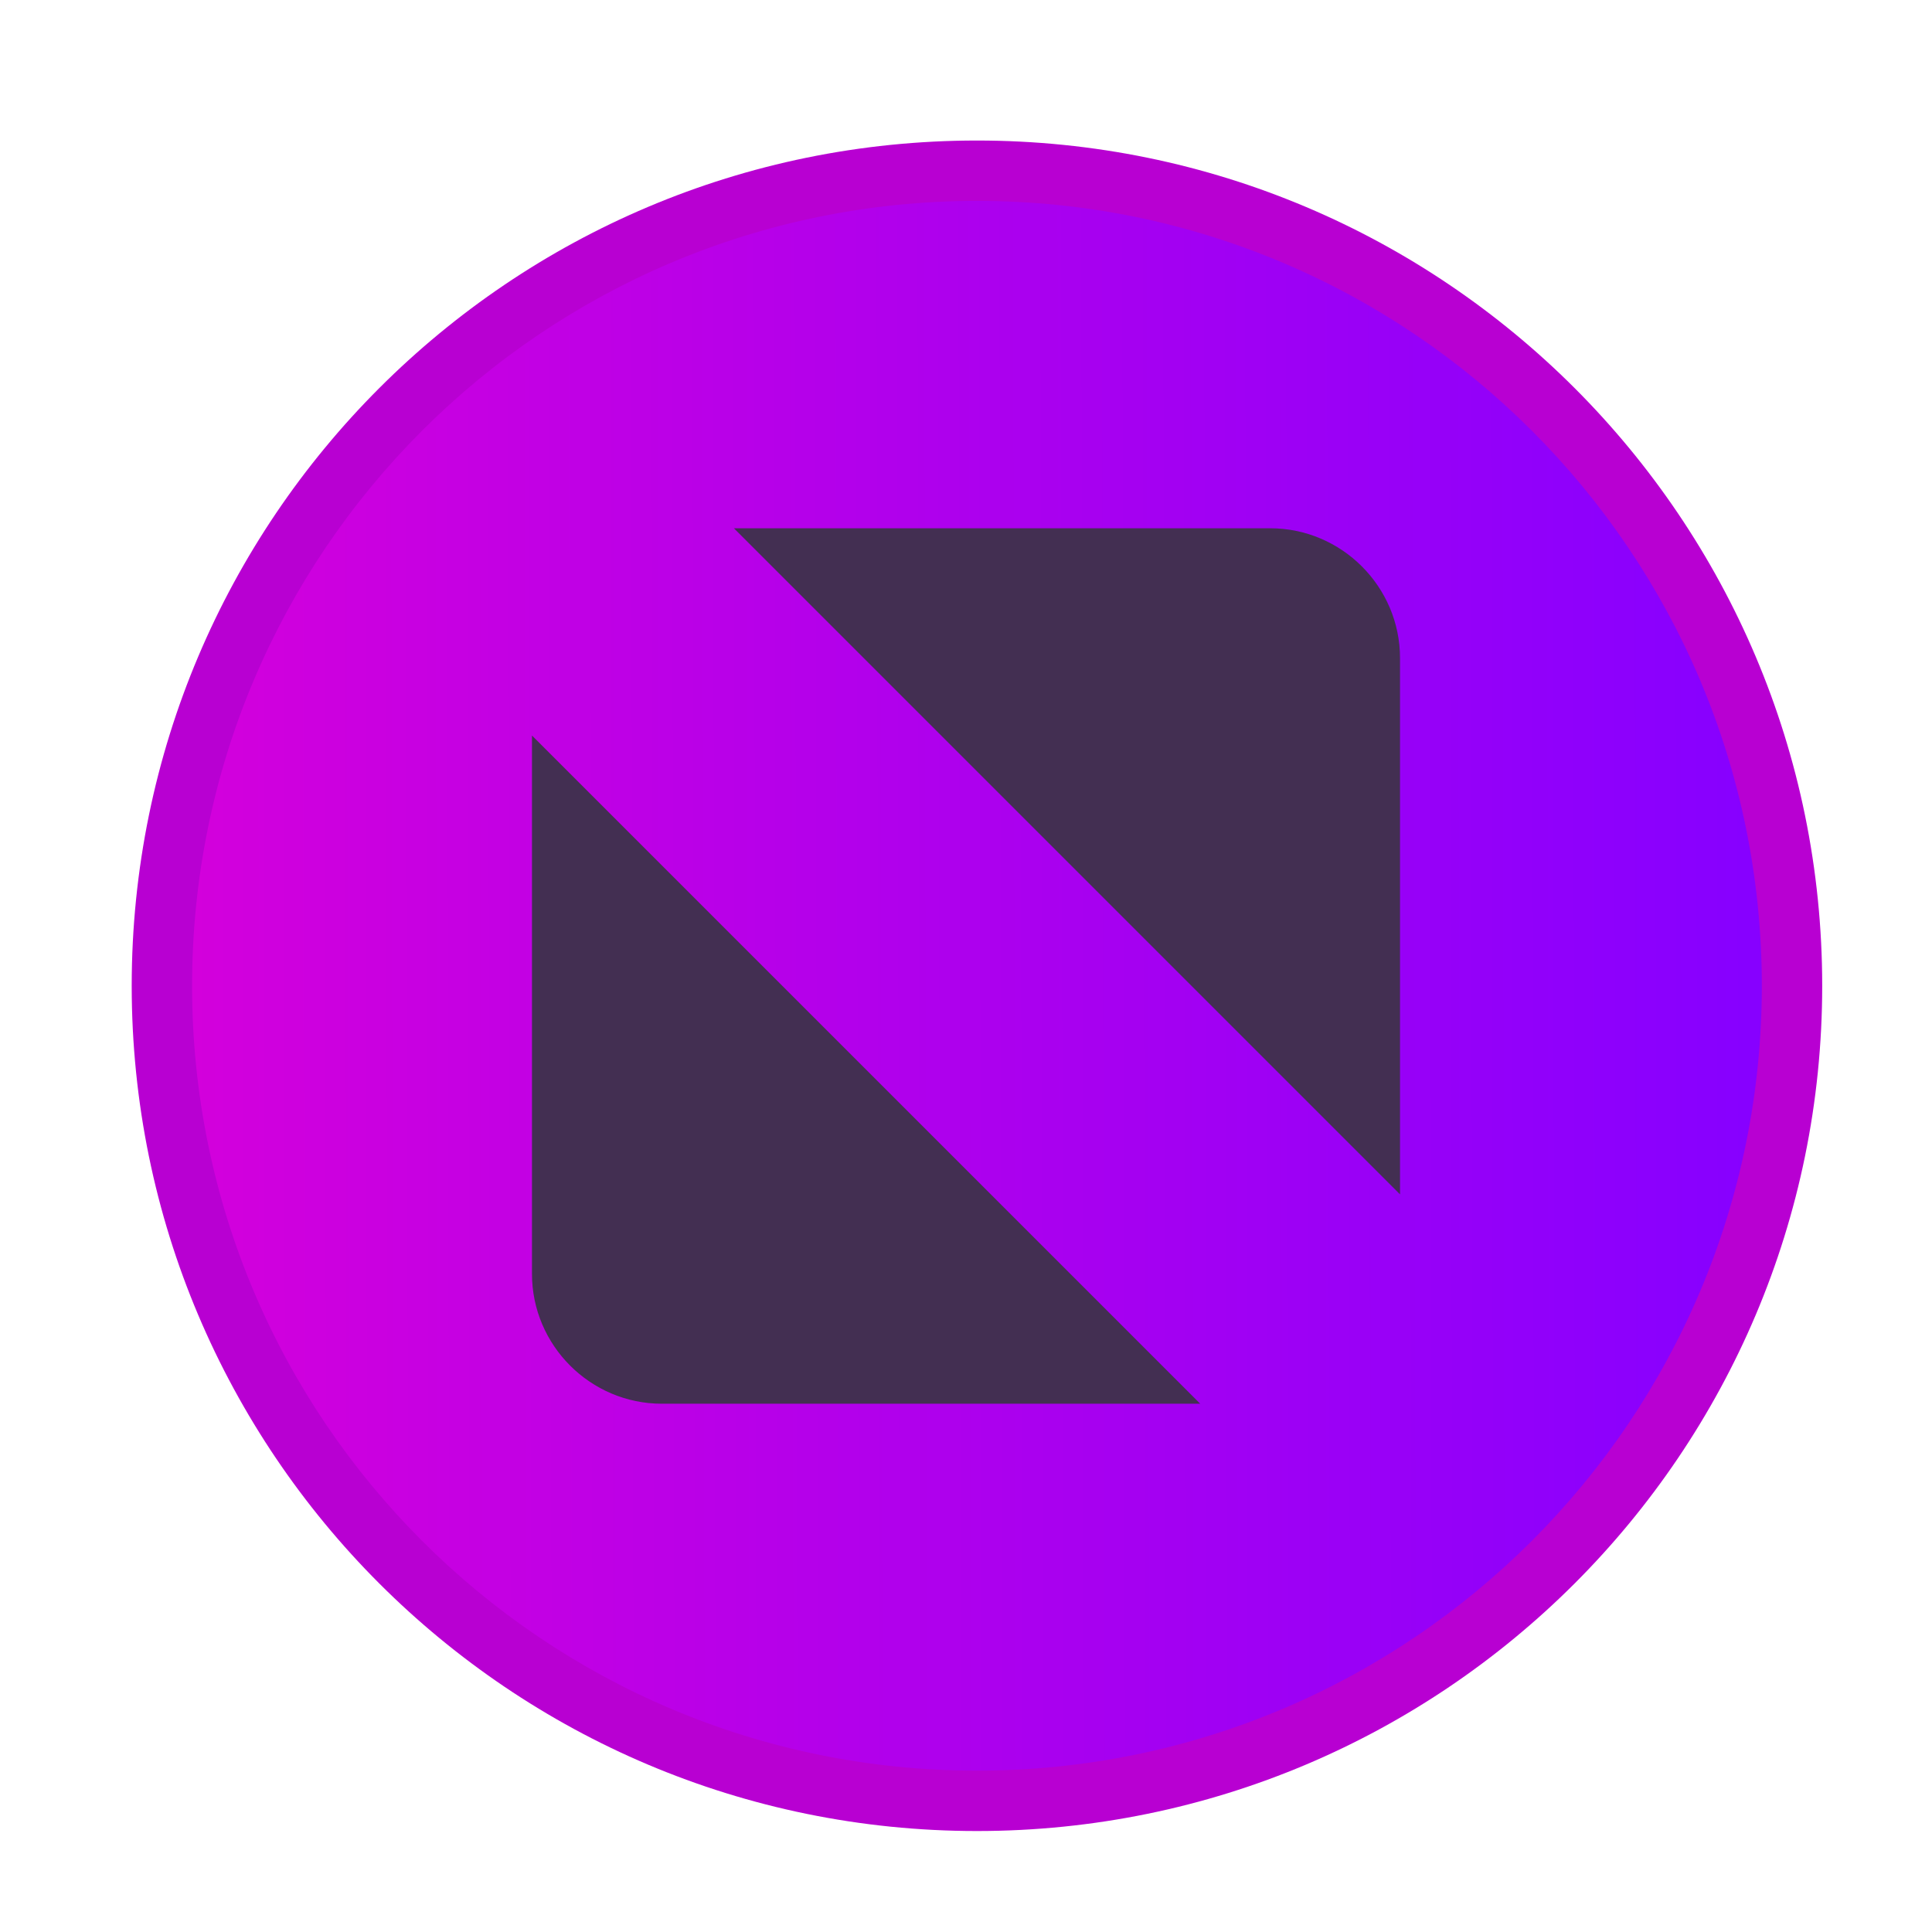
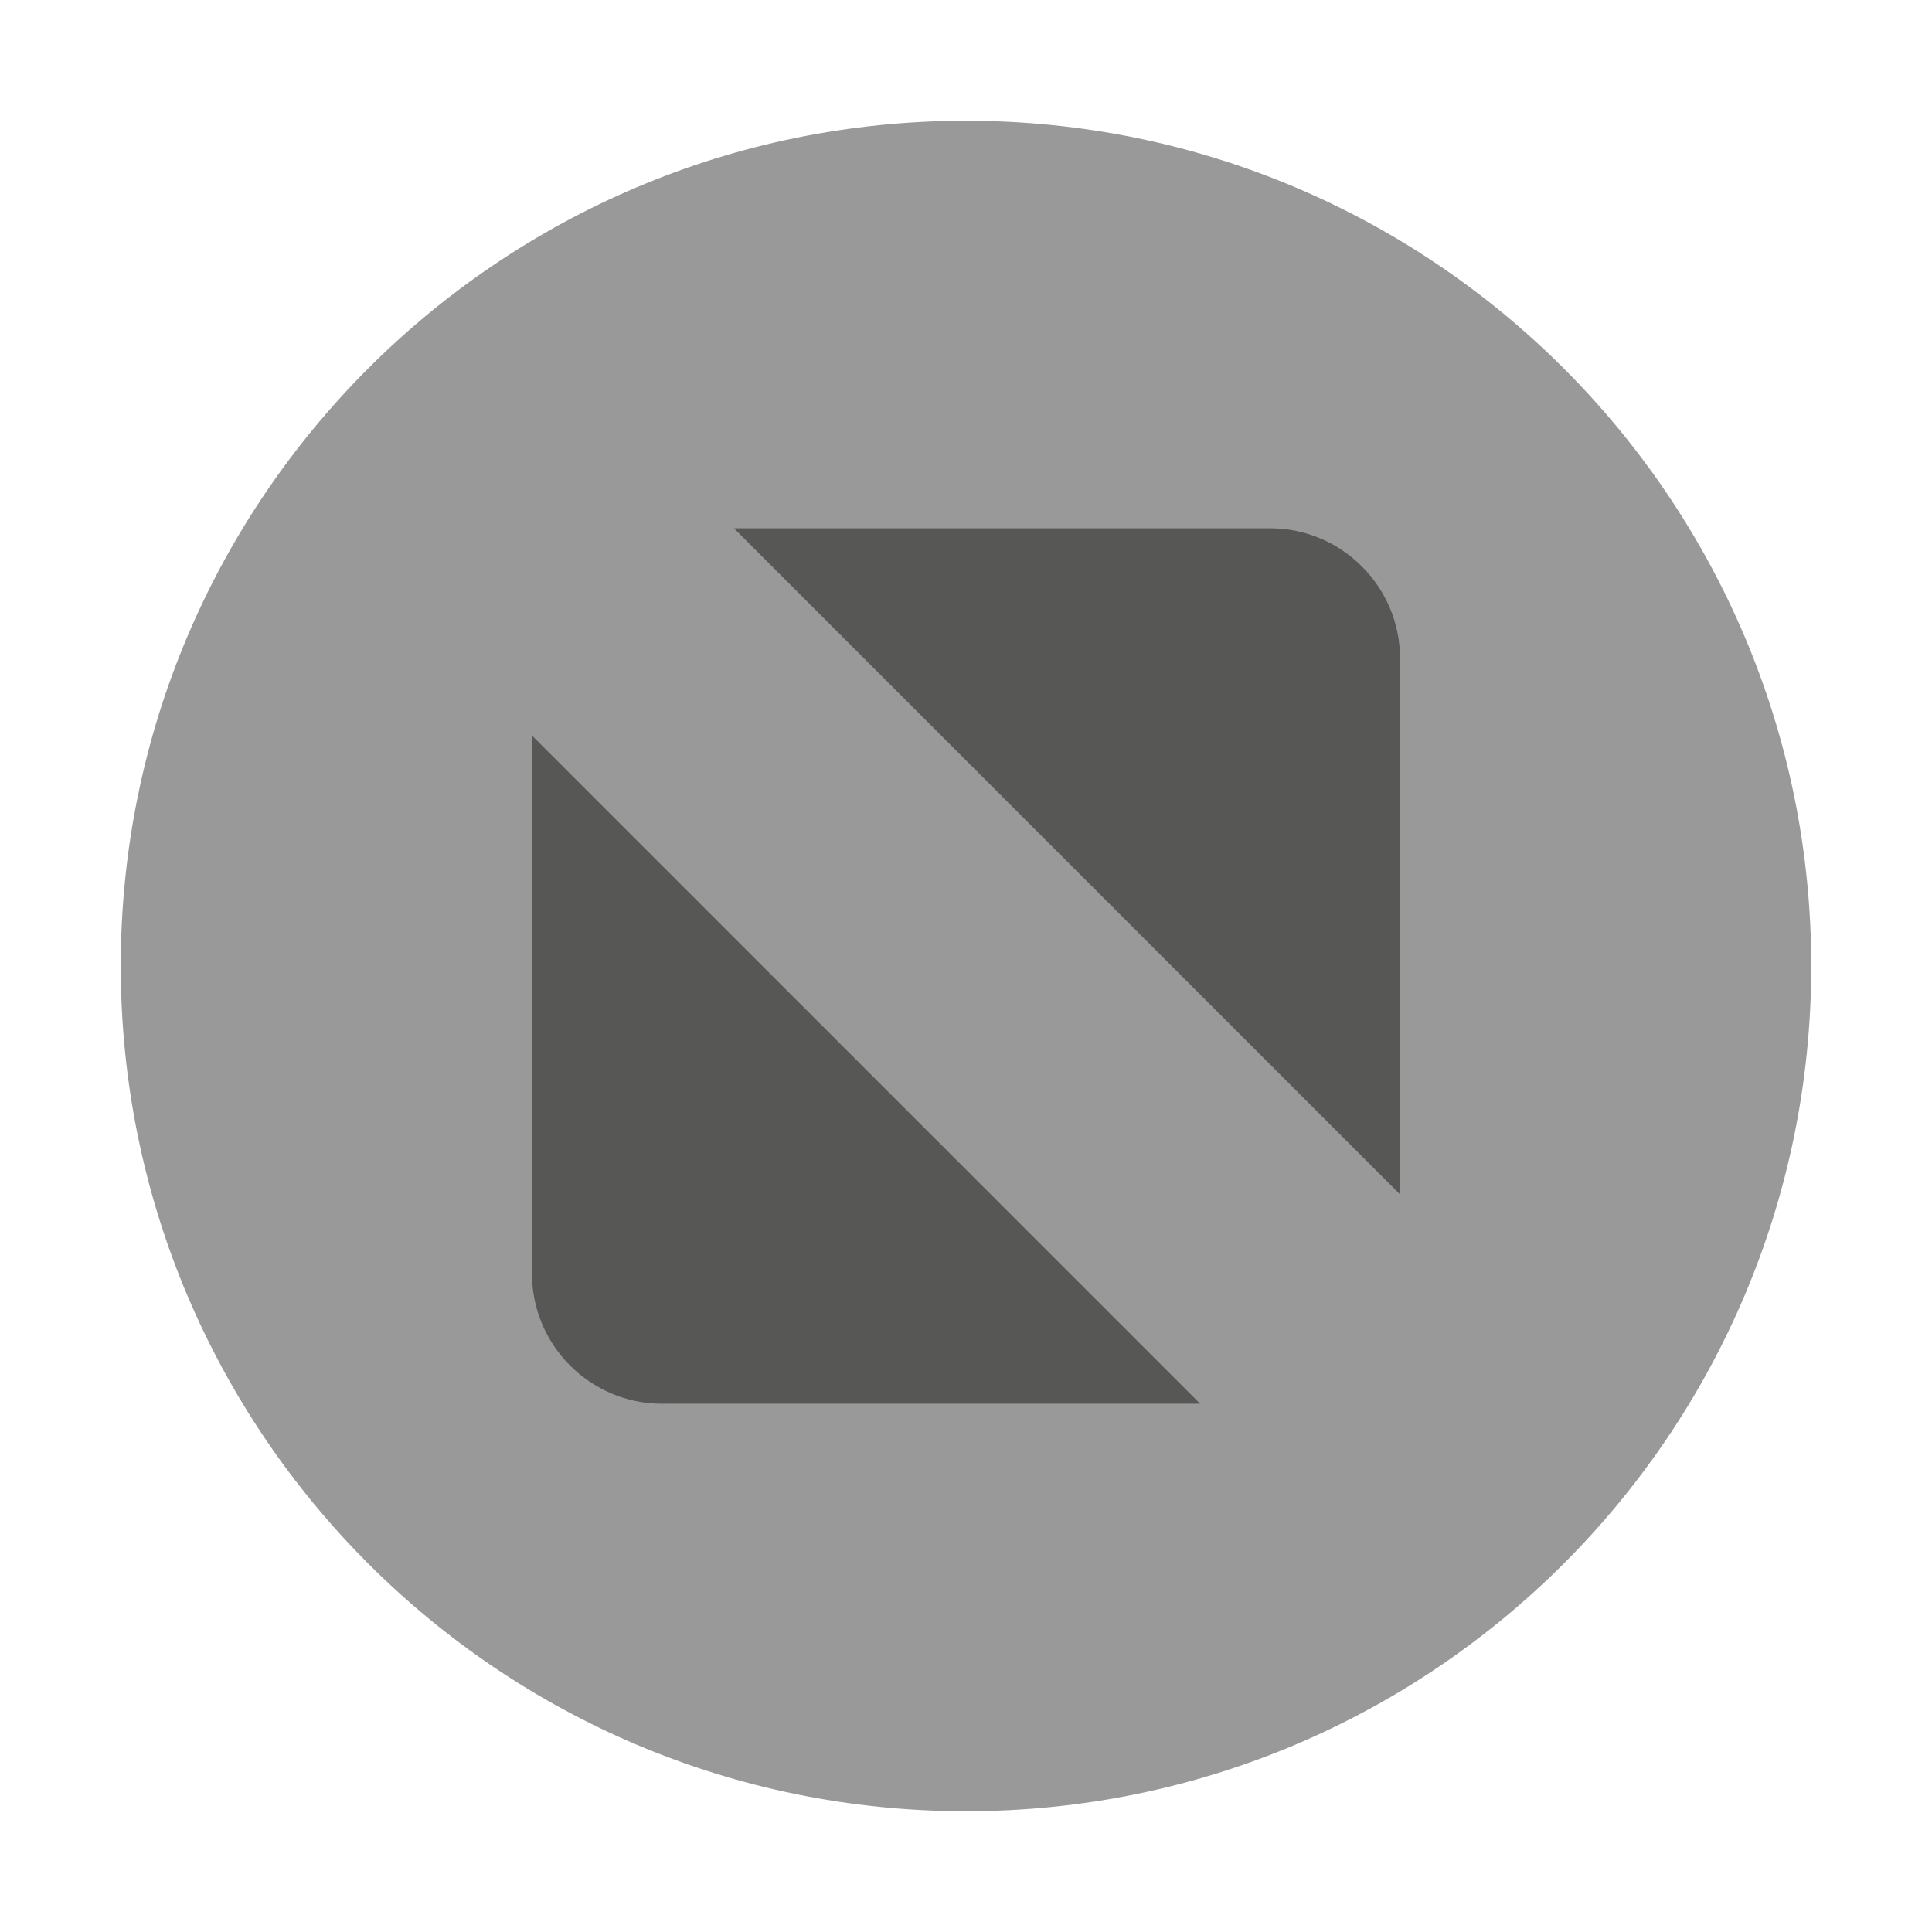
- <svg xmlns="http://www.w3.org/2000/svg" xmlns:xlink="http://www.w3.org/1999/xlink" width="16" height="16" id="svg2" version="1.1">
-   <defs id="defs4">
-     <linearGradient gradientTransform="translate(3.164585,-12.82191)" xlink:href="#linearGradient822" id="linearGradient824" x1="49.195" y1="515.033" x2="1067.241" y2="516.85" gradientUnits="userSpaceOnUse" />
-     <linearGradient id="linearGradient822">
-       <stop style="stop-color:#d300dc;stop-opacity:1" offset="0" id="stop818" />
-       <stop style="stop-color:#8700ff;stop-opacity:1" offset="1" id="stop820" />
-     </linearGradient>
-   </defs>
+ <svg xmlns="http://www.w3.org/2000/svg" width="16" height="16" id="svg2" version="1.1">
+   <defs id="defs4" />
  <g id="layer1" transform="translate(-671.1429,-648.5765)">
    <g transform="matrix(0.1265625,0,0,-0.1265625,672.0709,663.0964)" id="g4090">
-       <g transform="scale(0.1,0.1)" id="g4092">
-         <path id="path4289" style="fill:#b800d2;fill-opacity:1;fill-rule:evenodd;stroke:none;stroke-width:1" d="m 565.945,-50.875 c 305.456,0 553.081,247.626 553.081,553.086 0,305.461 -247.625,553.087 -553.081,553.087 -305.465,0 -553.091,-247.626 -553.091,-553.087 0,-305.46 247.626,-553.086 553.091,-553.086" />
-         <path id="path4291" style="fill:url(#linearGradient824);fill-opacity:1;fill-rule:evenodd;stroke:none;stroke-width:1" d="m 565.943,-11.37 c 283.641,0 513.577,229.942 513.577,513.582 0,283.642 -229.937,513.579 -513.577,513.579 -283.646,0 -513.583,-229.937 -513.583,-513.579 0,-283.641 229.937,-513.582 513.583,-513.582" />
-         <g id="g4147" transform="matrix(1.313249,0,0,1.313249,-9.862536,-52.03301)" style="fill:#432f52;fill-opacity:1">
-           <path d="m 317.364,650.001 267.199,0 c 35.579,0 64.692,-29.113 64.692,-64.695 l 0,-267.196 -331.891,331.891 z m 232.324,-436.211 -268.253,0 c -35.583,0 -64.692,29.109 -64.692,64.691 l 0,268.254 332.945,-332.945" style="fill:#432f52;fill-opacity:1;fill-rule:evenodd;stroke:none" id="path4293" />
+       <g transform="scale(0.1)" id="g4092">
+         <path id="path4289" style="fill:#999999;fill-opacity:1;fill-rule:evenodd;stroke:none" d="m 558.777,-37.935 c 305.456,0 553.082,247.626 553.082,553.086 0,305.461 -247.625,553.087 -553.082,553.087 -305.465,0 -553.091,-247.625 -553.091,-553.087 0,-305.46 247.626,-553.086 553.091,-553.086" />
+         <g id="g4147" transform="matrix(1.313249,0,0,1.313249,-9.862536,-52.03301)">
+           <path d="m 433.001,40.817 c 215.984,0 391.074,175.094 391.074,391.078 0,215.985 -175.09,391.075 -391.074,391.075 -215.988,0 -391.078,-175.09 -391.078,-391.075 0,-215.984 175.09,-391.078 391.078,-391.078" style="fill:#999999;fill-opacity:1;fill-rule:evenodd;stroke:none" id="path4291" />
+           <path d="m 317.364,650.001 h 267.199 c 35.579,0 64.692,-29.113 64.692,-64.695 v -267.196 z m 232.324,-436.211 h -268.253 c -35.583,0 -64.692,29.109 -64.692,64.691 v 268.254 l 332.945,-332.945" style="opacity:0.5;fill:#161613;fill-opacity:1;fill-rule:evenodd;stroke:none" id="path4293" />
        </g>
      </g>
    </g>
  </g>
</svg>
